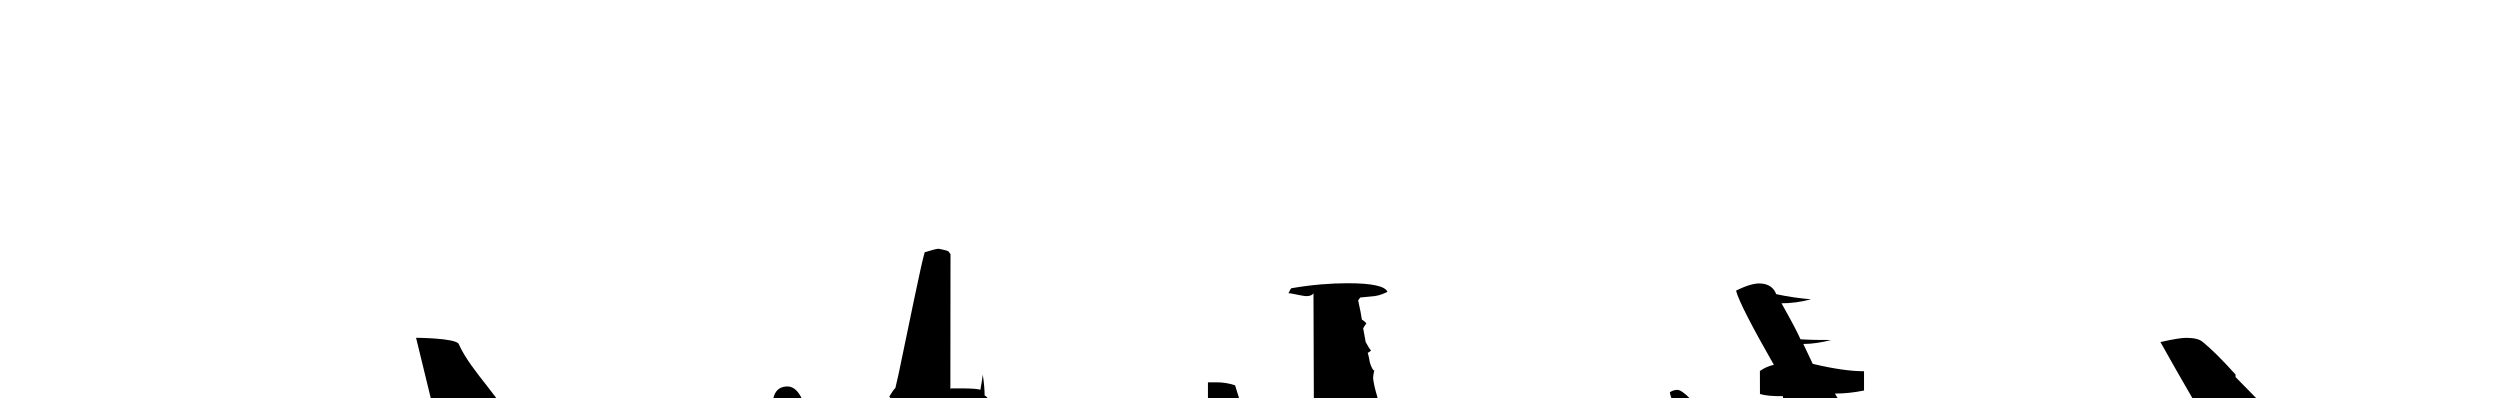
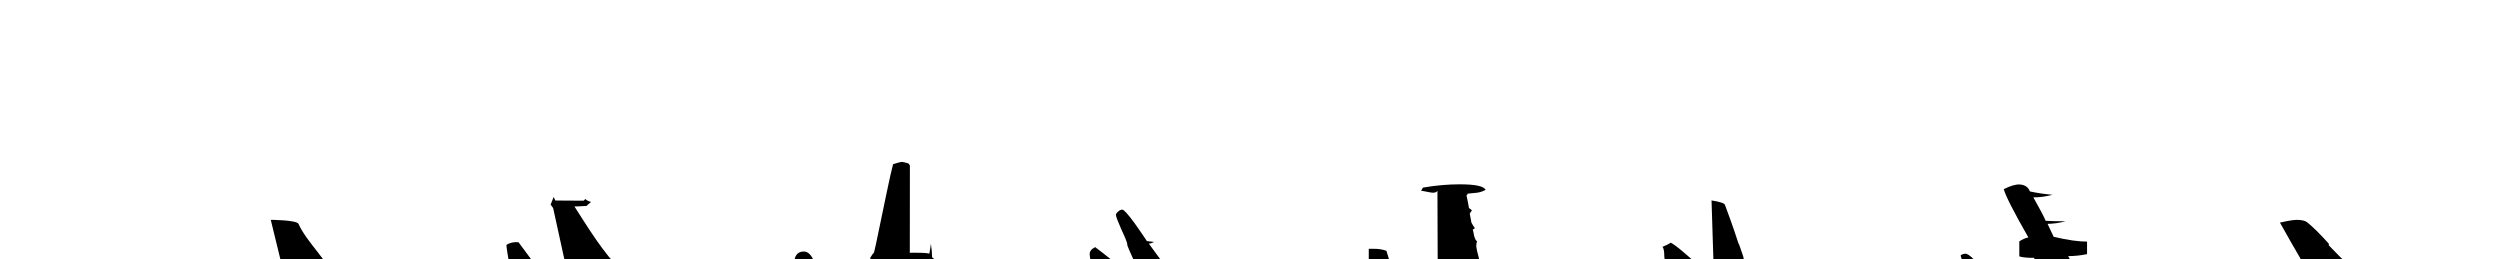
<svg xmlns="http://www.w3.org/2000/svg" xmlns:xlink="http://www.w3.org/1999/xlink">
  <defs>
    <path id="planePart200" d="M -7.057,24.54 C -7.057,24.54 1.588,24.5 2.448,23.2 5.361,16.6 13.2,10.01 14.89,3.819 20.79,2.331 31.37,2.626 31.37,2.626 31.37,2.626 39.54,2.183 41.58,-0.38 18.51,-0.473 -30.28,-0.638 -30.28,-0.638 L -31.15,0.91 -27.13,2.49 -29.34,9.628 C -29.34,9.628 -25.65,11.42 -23.89,10.89 -20.5,9.805 -18.34,3.409 -18.34,3.409 L -2.049,3.994 z" />
+     <path id="planePart210" d="M -9.943,32.38 C -10.27,31.58 -10.62,30.79 -11,29.79 -10.68,29.39 -10.39,28.99 -10.13,28.59 -10.08,28.4 -8.405,20.6 -5.093,5.595 -6.889,5.514 -8.593,4.67 -10.32,4.439 -11.71,4.439 -13.77,6.053 -16.39,9.262 L -22.03,16.87 C -23.55,16.98 -25.17,16.68 -26.18,15.9 -26.19,15.5 -25.64,11.71 -24.42,4.738 -24.14,4.14 -23.59,3.921 -22.76,3.921 -23.47,3.518 -24.34,1.379 -24.71,-0.122 L 44.35,-0.15 C 44.35,-0.15 33.62,3.977 23.68,4.014 22.74,6.207 21.25,6.412 19.23,6.631 L 13.72,6.651 C 6.729,13.53 1.798,22.05 -2.829,29.13 -0.934,29.13 0.465,29.31 1.351,29.31 1.474,29.51 1.988,29.91 2.876,30.69 2.184,30.89 1.521,31.11 0.886,31.7 0.749,31.5 0.567,31.3 0.318,31.11 L -9.38,31.17 z" />
    <path id="planePart300" d="M 9.69,44.43 C 9.239,44.43 8.2,44.17 6.56,43.64 6.109,42.05 5.316,38.47 4.181,33.03 L 1.039,17.91 C 0.868,16.98 0.529,15.52 0.019,13.34 -0.318,13.01 -0.772,12.37 -1.335,11.44 L -1.081,11.03 -0.829,10.7 -1.336,10.21 C -1.336,10.1 -1.253,9.915 -1.082,9.677 -0.914,9.425 -0.831,9.173 -0.831,8.894 -0.832,6.918 -1.54,5.632 -2.953,5.035 -3.623,4.757 -6.056,4.518 -10.24,4.306 -11.93,4.24 -14.49,4.134 -18.04,3.974 -18.59,5.287 -19.27,7.223 -20.37,9.77 -21.32,12.32 -22.55,13.67 -24.06,13.67 -26.38,13.67 -27.47,12.12 -27.47,8.828 L -27.47,2.012 C -27.88,1.733 -29.52,0.094 -29.52,0.094 -21.05,-0.185 34.17,-0.197 34.17,-0.197 34.17,-0.197 32.94,1.946 30.62,2.715 29.25,3.205 27.61,3.537 25.7,3.709 25.56,4.081 25.15,4.439 24.74,4.77 L 24.6,4.77 C 24.33,4.77 23.78,4.571 22.69,4.2 18.86,4.2 16.13,4.279 14.35,4.452 13.67,4.452 13.09,4.916 12.64,5.844 12.3,6.613 12.12,7.409 12.14,8.231 14.08,7.9 15.72,7.727 16.81,7.727 17.9,7.727 18.72,7.9 19.13,8.218 19.13,7.78 19.27,6.905 19.54,5.592 19.82,5.871 19.82,6.746 19.82,8.218 19.82,9.319 20.23,10.06 20.91,10.45 20.77,10.94 20.5,11.35 19.95,11.68 19.95,12.94 19.82,14.46 19.54,16.32 19.41,15.39 19.27,14.2 19,12.91 18.59,13.12 17.08,13.24 14.76,13.24 L 12.38,13.24 12.3,12.99 12.33,43.24 11.82,43.9 C 11.03,44.17 10.32,44.3 9.69,44.43 z" />
+     <path id="planePart310" d="M -14.76,28.04 C -15.17,28.04 -15.58,27.89 -16.13,27.43 -16.67,27 -16.95,26.55 -16.95,26.24 -16.95,25.66 -16.27,23.98 -15.04,21.14 -13.68,18.29 -13,16.51 -13,15.91 L -13.14,16.06 C -12.32,13.81 -10.82,10.67 -8.778,6.324 -9.051,6.324 -9.87,6.174 -11.51,6.174 -12.19,6.174 -12.74,6.174 -13.01,6.324 -16.69,9.334 -20.24,12.33 -24.06,15.17 -25.28,14.57 -25.96,13.82 -25.96,12.79 -25.96,12.18 -25.56,9.632 -24.74,5.141 L -25.84,4.543 C -25.85,3.194 -25.85,2.147 -25.99,1.849 -26.53,1.699 -27.21,1.4 -28.3,1.103 -28.16,0.804 -27.76,0.654 -27.07,0.503 -26.53,0.503 -25.99,-0.324 -25.99,-0.324 L 36.39,-0.314 C 36.39,-0.314 33.38,1.638 30.65,2.837 29.15,3.585 26.15,4.05 21.52,4.198 21.92,4.198 18.92,4.198 12.78,4.063 12.66,4.812 12.24,5.411 11.7,6.011 9.107,6.011 7.333,6.31 6.377,7.058 7.195,7.208 8.427,7.657 10.34,8.405 9.649,9.603 7.333,10.35 3.51,10.35 0.645,10.35 -0.857,10.2 -1.13,10.2 L -5.634,16.35 C -5.361,16.35 -4.678,16.51 -3.859,16.95 -3.859,16.95 -4.815,17.1 -6.316,17.25 -7.135,18.44 -8.486,20.55 -10.54,23.39 -12.85,26.54 -14.22,28.04 -14.76,28.04 z" />
    <path id="planePart400" d="M 1.09,36.73 C -2.704,36.73 -6.896,36.41 -11.53,35.61 -11.71,35.46 -11.93,34.97 -12.17,34.5 -11.73,34.5 -11.09,34.33 -10.2,34.17 -9.314,34.01 -8.649,33.85 -8.224,33.85 -7.441,33.85 -6.896,34.01 -6.585,34.5 L -6.481,4.68 C -8.861,4.665 -11.78,4.457 -15.26,4.058 -15.44,4.44 -16.09,4.649 -17.2,4.631 -18.35,4.631 -19.67,4.568 -21.3,4.425 -21.9,6.597 -22.77,9.755 -24.1,13.92 -25.42,14.38 -26.92,14.61 -28.25,14.59 L -30.16,14.59 -30.16,2.316 C -31.64,1.714 -32.37,-0.044 -32.37,-0.044 L 34.64,-0.182 C 34.64,-0.182 30.95,3.481 23.57,4.121 20.61,4.361 16.04,4.488 10.25,4.457 L 10.25,5.352 C 10.25,6.277 10.11,7.093 9.896,7.828 9.467,7.811 8.881,7.955 8.156,8.21 8.156,9.202 7.937,10.39 7.553,11.78 7.134,13.17 6.871,14.38 6.741,15.44 6.741,16.03 6.836,16.6 7.002,17.24 6.713,17.24 6.371,17.88 6.012,19 5.876,19.79 5.73,20.59 5.536,21.23 5.73,21.23 5.963,21.39 6.274,21.71 5.963,22.03 5.555,22.67 5.068,23.62 5,23.95 4.825,25.06 4.514,26.66 4.63,26.83 4.865,27.3 5.243,27.78 4.922,28.1 4.602,28.42 4.233,28.58 4.096,29.54 3.823,30.98 3.393,32.89 L 3.853,33.54 7.046,33.85 C 8.314,34.01 9.293,34.5 9.949,34.81 9.415,36.09 6.45,36.73 1.09,36.73 z" />
+     <path id="planePart410" d="M -12.5,31.2 -11.8,8.9 C -11.81,9 -12.22,7.9 -12.77,7.9 L -12,8 C -13.44,8 -14.8,8 -16.17,8.3 -16.57,8.64 -18.34,10.15 -21.6,13 -24.32,15.36 -26.09,16.6 -26.63,16.73 -26.36,16.74 -27.3,16.1 -29.37,15.26 -28.97,14.97 -28.71,13.87 -28.71,11.95 -28.57,9.9 -28,8 -27.48,8 -27.48,8 -26.67,7.71 -25.31,7 -25.57,6.6 -26.11,6.476 -26.93,6.48 L -28,6.5 C -28.8,6.4 -28.84,6 -29.11,6.5 L -29,6 C -28,6.2 -27.48,5.661 -27.34,4.7 L -27,4 C -27.6,3 -27,3.4 -26.4,3 -26.81,2.24 -27,1.6 -27.49,1.4 -27.65,1.2 -28.19,1.1 -29.3,1.1 L -29,0 33.7,0 C 33.71,0 30.56,0 26.88,1.5 25.12,2 23,2.3 20.89,2.6 L 14.35,2.6 C 13.67,2.6 13.4,3.3 13.67,5 12.5,5.4 9.4,6.6 4,8.7 2.6,8.9 1.5,9.2 0,9.55 -0.5,10 -1.3,10 -1.5,11.4 -1.5,11.8 -2.1,13.4 -3,15.97 L -3.33,16.67 C -5.4,23.11 -7.11,27.49 -7.9,29.68 -8,30.23 -9.7,30.77 -12.56,31.21 z" />
    <path id="planePart500" d="M -6.699,36.67 C -8.039,36.77 -9.879,36.23 -12.19,35.07 -11.64,32.92 -8.817,27.38 -3.742,18.5 -4.836,18.28 -5.883,17.81 -6.859,17.13 L -6.846,11.99 C -5.739,11.63 -4.04,11.48 -1.723,11.5 -1.662,10.8 -1.587,9.779 -1.525,8.422 -1.523,7.15 -1.715,6.345 -2.068,6.013 -4.268,4.976 -8.176,4.431 -13.8,4.399 -15.69,4.389 -16.87,4.492 -17.36,4.713 -21.4,10.2 -24.05,12.93 -25.34,12.91 -25.86,12.9 -26.44,12.74 -26.97,12.38 -26.97,11.46 -25.58,8.404 -22.75,3.162 -22.8,2.69 -24.01,1.993 -26.32,1.067 -24.66,1.078 -23.56,0.973 -22.94,0.754 L -22.84,-0.27 41.13,-0.239 C 41.13,-0.239 36.54,2.098 33.63,3.105 31.48,3.786 29.08,4.576 26.38,5.474 23.33,6.146 19.24,6.347 14.03,6.099 12.62,7.695 11.25,9.684 9.901,12.08 12.11,12.09 14.26,12.32 16.4,12.77 L 16.4,17.07 C 13.47,17.06 9.641,17.6 4.944,18.72 4.587,19.52 3.876,21.01 2.839,23.16 4.908,23.17 6.988,23.51 9.057,24.05 6.442,24.03 4.152,24.08 2.203,24.21 1.579,25.68 0.173,28.33 -2.035,32.25 0.048,32.25 2.233,32.52 4.566,33.14 1.995,33.36 -0.605,33.72 -3.218,34.29 -3.767,35.77 -4.936,36.57 -6.699,36.67 z" />
    <path id="planePart600" d="M -11.65,24.53 C -12.66,24.53 -14.57,24.23 -17.39,23.59 -15.87,20.83 -12.44,14.82 -7.096,5.591 L -7.013,5.026 C -8.188,4.829 -11.59,4.555 -17.22,4.173 -18,4.994 -19.24,6.211 -20.92,7.853 -22.38,9.041 -23.86,9.663 -25.31,9.739 -26.26,9.8 -27.3,9.739 -28.42,9.54 -28.26,9.038 -27.44,7.746 -25.99,5.677 -24.8,3.99 -24.2,2.818 -24.2,2.194 -24.2,1.753 -24.32,1.373 -24.55,1.069 -25.44,1.068 -26.34,0.931 -27.24,0.689 -26.85,0.612 -24.55,-0.222 -24.55,-0.222 L 34.98,-0.114 C 34.98,-0.114 33.59,2.145 32.53,2.387 32.3,2.449 30.33,2.647 26.62,2.95 L 19.63,3.618 19.45,5.032 17.77,5.032 C 15.69,5.032 14.31,4.972 13.64,4.835 12.07,4.833 10.77,5.092 9.764,5.594 9.144,5.898 5.687,9.304 -0.607,15.77 L -0.607,16.33 C -3.533,19.6 -6.004,22.05 -8.032,23.69 -8.757,24.26 -9.962,24.53 -11.65,24.53 z" />
-     <path id="planePart700" d="M -13.98,19.59 C -15.53,19.56 -16.64,18.81 -17.28,17.21 -15.4,15.48 -12.51,12.54 -8.703,8.487 -9.575,8.36 -10.34,8.108 -11.01,7.61 -11.7,6.974 -12.98,5.73 -14.86,3.73 -15.52,3.85 -16.74,4.215 -18.73,4.81 -20.17,5.299 -21.49,5.526 -22.71,5.52 -23.14,5.517 -23.7,5.501 -24.46,5.25 -24.46,4.88 -24.45,4.508 -24.22,4.386 -24.12,4.138 -17.48,-0.196 -17.48,-0.196 L 27.32,-0.096 C 27.32,-0.096 -1.73,14.01 -13.98,19.59 z" />
+     <path id="planePart700" d="M -14,19.6 C -15,20 -16,20 -17,17 -15,15 -12,12 -8,8.5 -9,9 -10,8 -11,7.6 -11.7,7 -12.98,5.7 -14.8,3.7 -15.5,3.8 -16.7,4.2 -18.7,4.8 -20.2,5.3 -21.5,5.5 -22.7,5.5 -23.1,5.5 -23.7,5.5 -24.4,5.2 -24.4,4.8 -24.4,4.5 -24.2,4.3 -24.1,4.1 -17.5,-0.2 -17.5,-0.2 L 27,0 C 27,0 -1,14 -14,19.6 z" />
    <g id="airplane200">
      <use xlink:href="#planePart200" />
      <use xlink:href="#planePart200" transform="scale(1, -1) " />
+     </g>
+     <g id="airplane210">
+       <use xlink:href="#planePart210" />
+       <use xlink:href="#planePart210" transform="scale(1, -1) " />
    </g>
    <g id="airplane300">
      <use xlink:href="#planePart300" />
      <use xlink:href="#planePart300" transform="scale(1, -1) " />
    </g>
+     <g id="airplane310">
+       <use xlink:href="#planePart310" />
+       <use xlink:href="#planePart310" transform="scale(1, -1) " />
+     </g>
    <g id="airplane400">
      <use xlink:href="#planePart400" />
      <use xlink:href="#planePart400" transform="scale(1, -1) " />
+     </g>
+     <g id="airplane410">
+       <use xlink:href="#planePart410" />
+       <use xlink:href="#planePart410" transform="scale(1, -1) " />
    </g>
    <g id="airplane500">
      <use xlink:href="#planePart500" />
      <use xlink:href="#planePart500" transform="scale(1, -1) " />
    </g>
    <g id="airplane600">
      <use xlink:href="#planePart600" />
      <use xlink:href="#planePart600" transform="scale(1, -1) " />
    </g>
    <g id="airplane700">
      <use xlink:href="#planePart700" />
      <use xlink:href="#planePart700" transform="scale(1, -1) " />
    </g>
  </defs>
  <use y="100" x="100" xlink:href="#airplane200" />
-   <use y="100" x="200" xlink:href="#airplane300" />
-   <use y="100" x="300" xlink:href="#airplane400" />
-   <use y="100" x="400" xlink:href="#airplane500" />
-   <use y="100" x="500" xlink:href="#airplane600" />
-   <use y="100" x="600" xlink:href="#airplane700" />
+   <use y="100" x="200" xlink:href="#airplane210" />
+   <use y="100" x="300" xlink:href="#airplane300" />
+   <use y="100" x="400" xlink:href="#airplane310" />
+   <use y="100" x="500" xlink:href="#airplane400" />
+   <use y="100" x="600" xlink:href="#airplane410" />
+   <use y="100" x="700" xlink:href="#airplane500" />
+   <use y="100" x="800" xlink:href="#airplane600" />
+   <use y="100" x="900" xlink:href="#airplane700" />
</svg>
